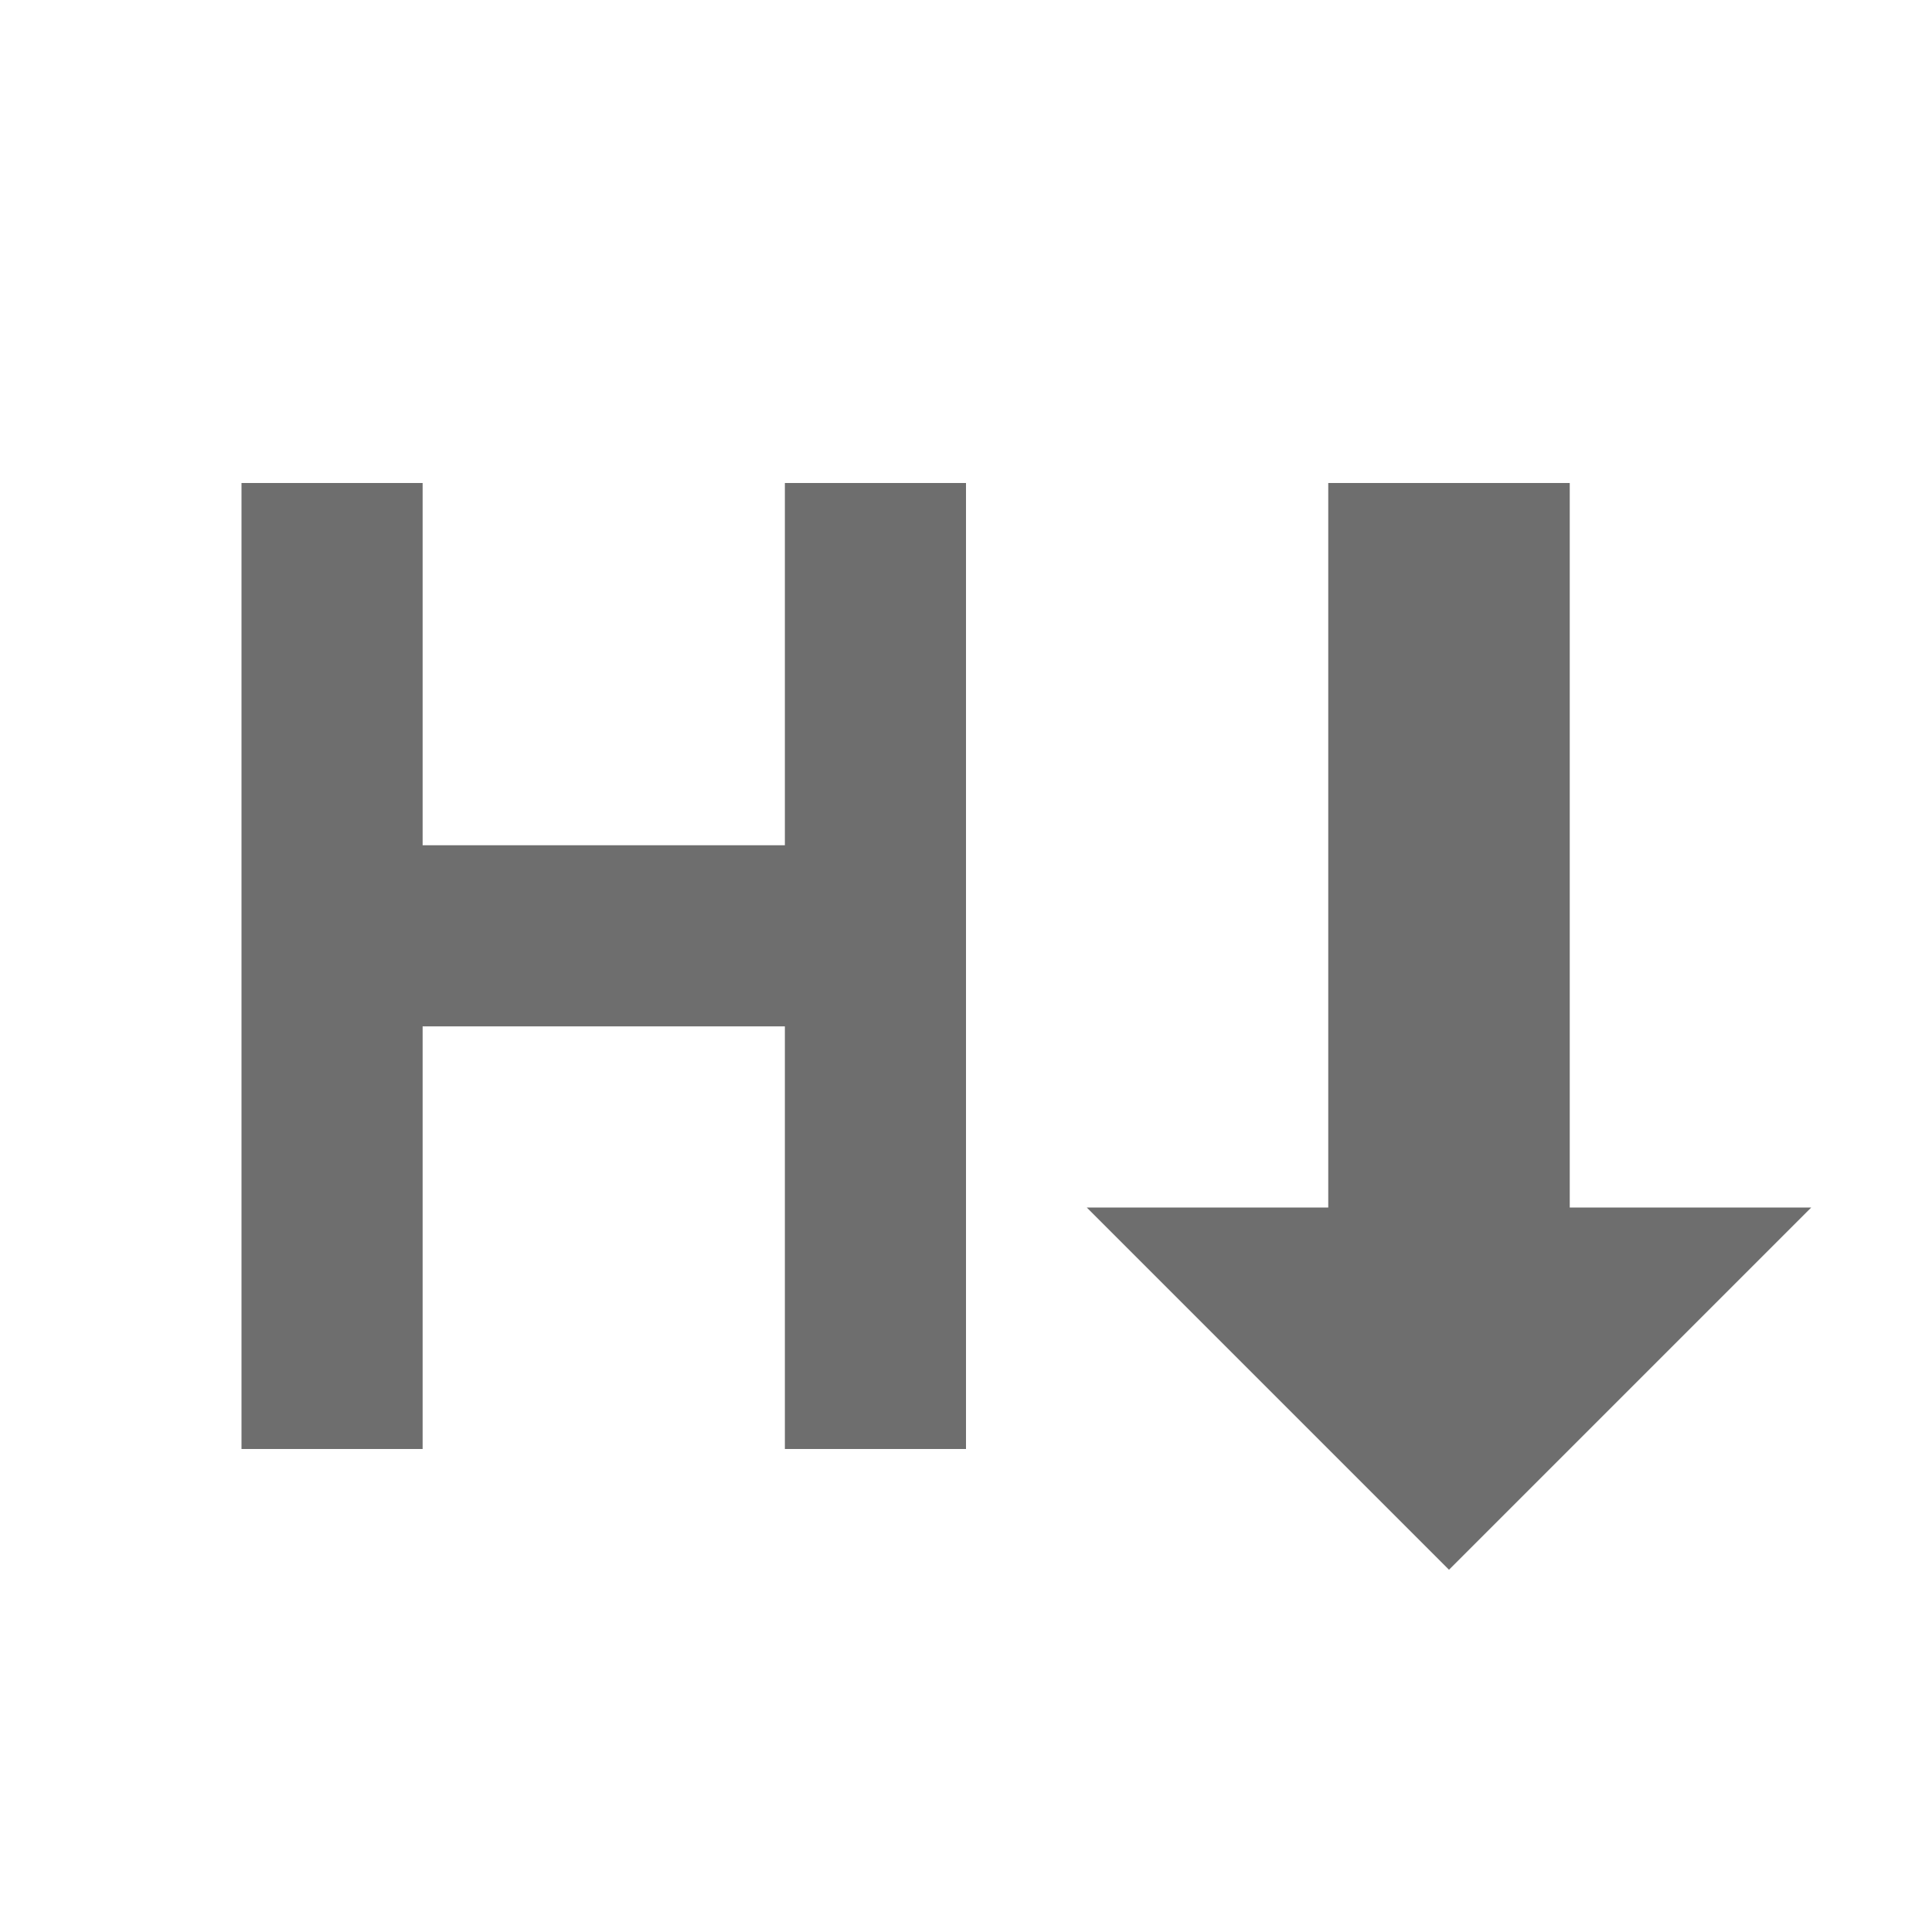
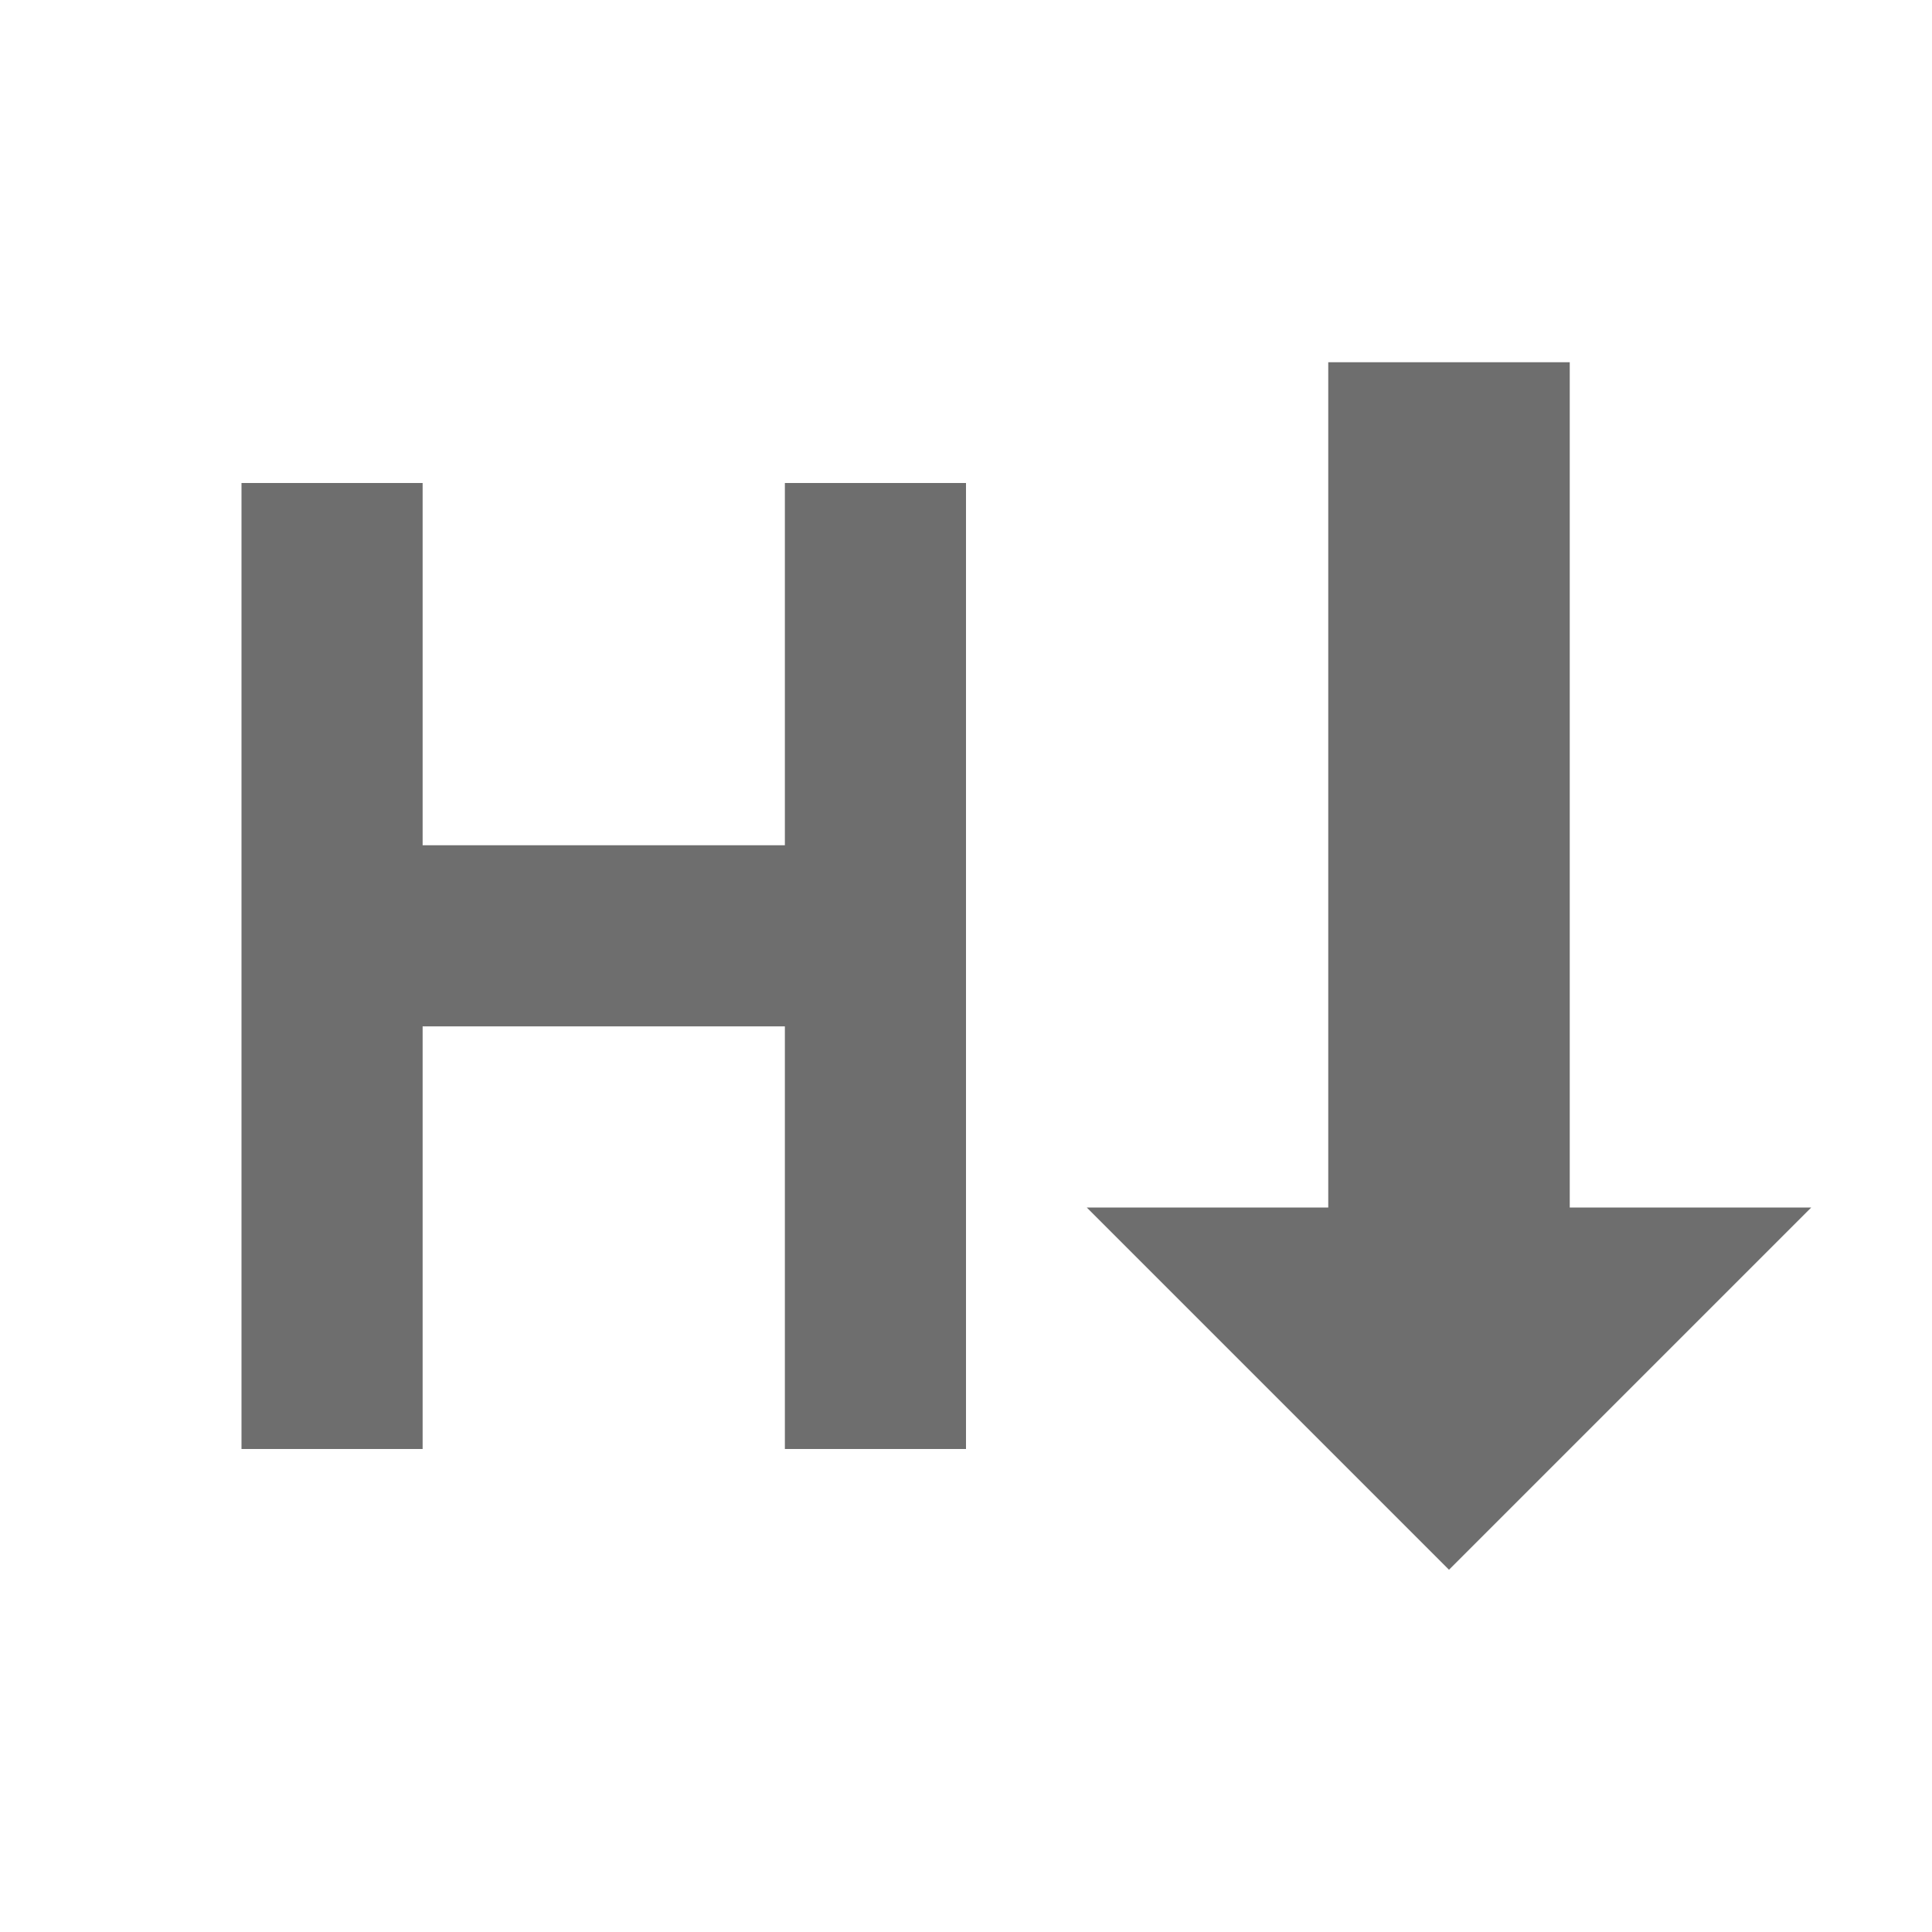
<svg xmlns="http://www.w3.org/2000/svg" width="16" height="16" viewBox="0 0 16 16">
  <g fill="none" fill-rule="evenodd">
    <rect width="1.5" height="8" x="2" y="4" fill="#6E6E6E" />
    <rect width="1.5" height="8" x="6.5" y="4" fill="#6E6E6E" />
    <rect width="5" height="1.5" x="3" y="7" fill="#6E6E6E" />
-     <path fill="#6E6E6E" d="M13,10 L15,10 L12,13 L9,10 L11,10 L11,4 L13,4 L13,10 Z" />
+     <path fill="#6E6E6E" d="M13,10 L15,10 L12,13 L9,10 L11,10 L11,3 L13,3 L13,10 Z" />
  </g>
</svg>
